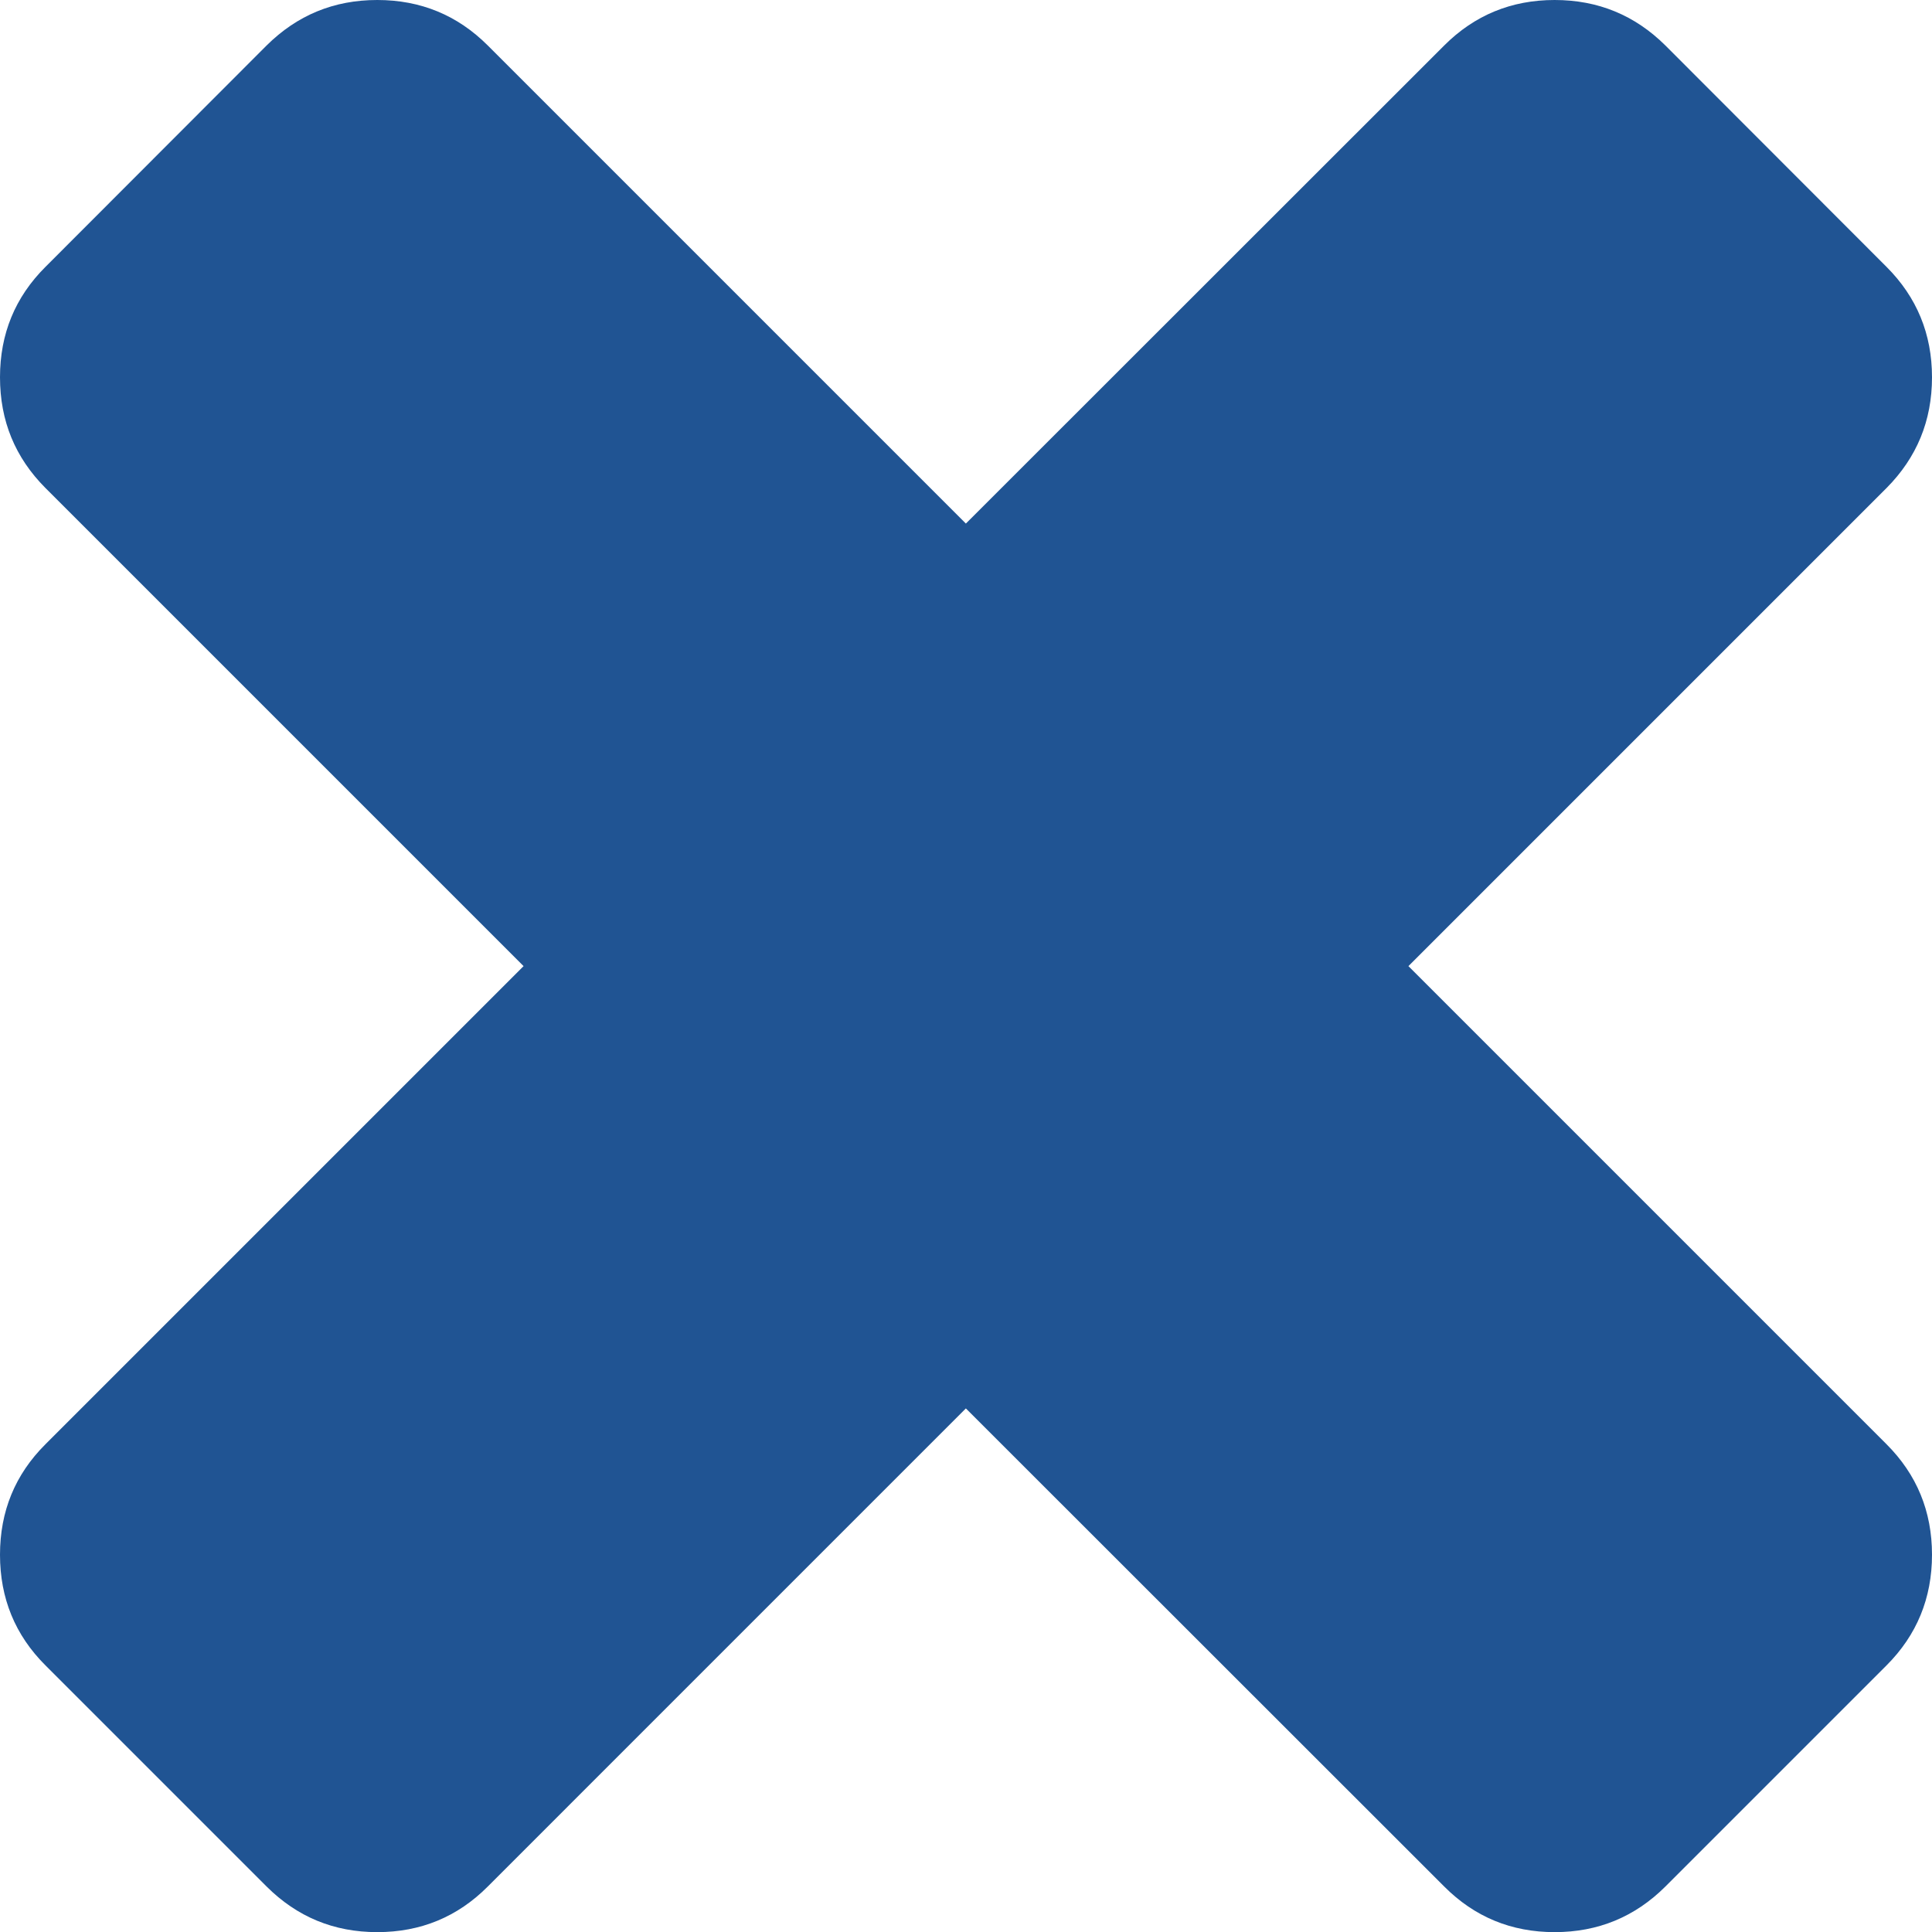
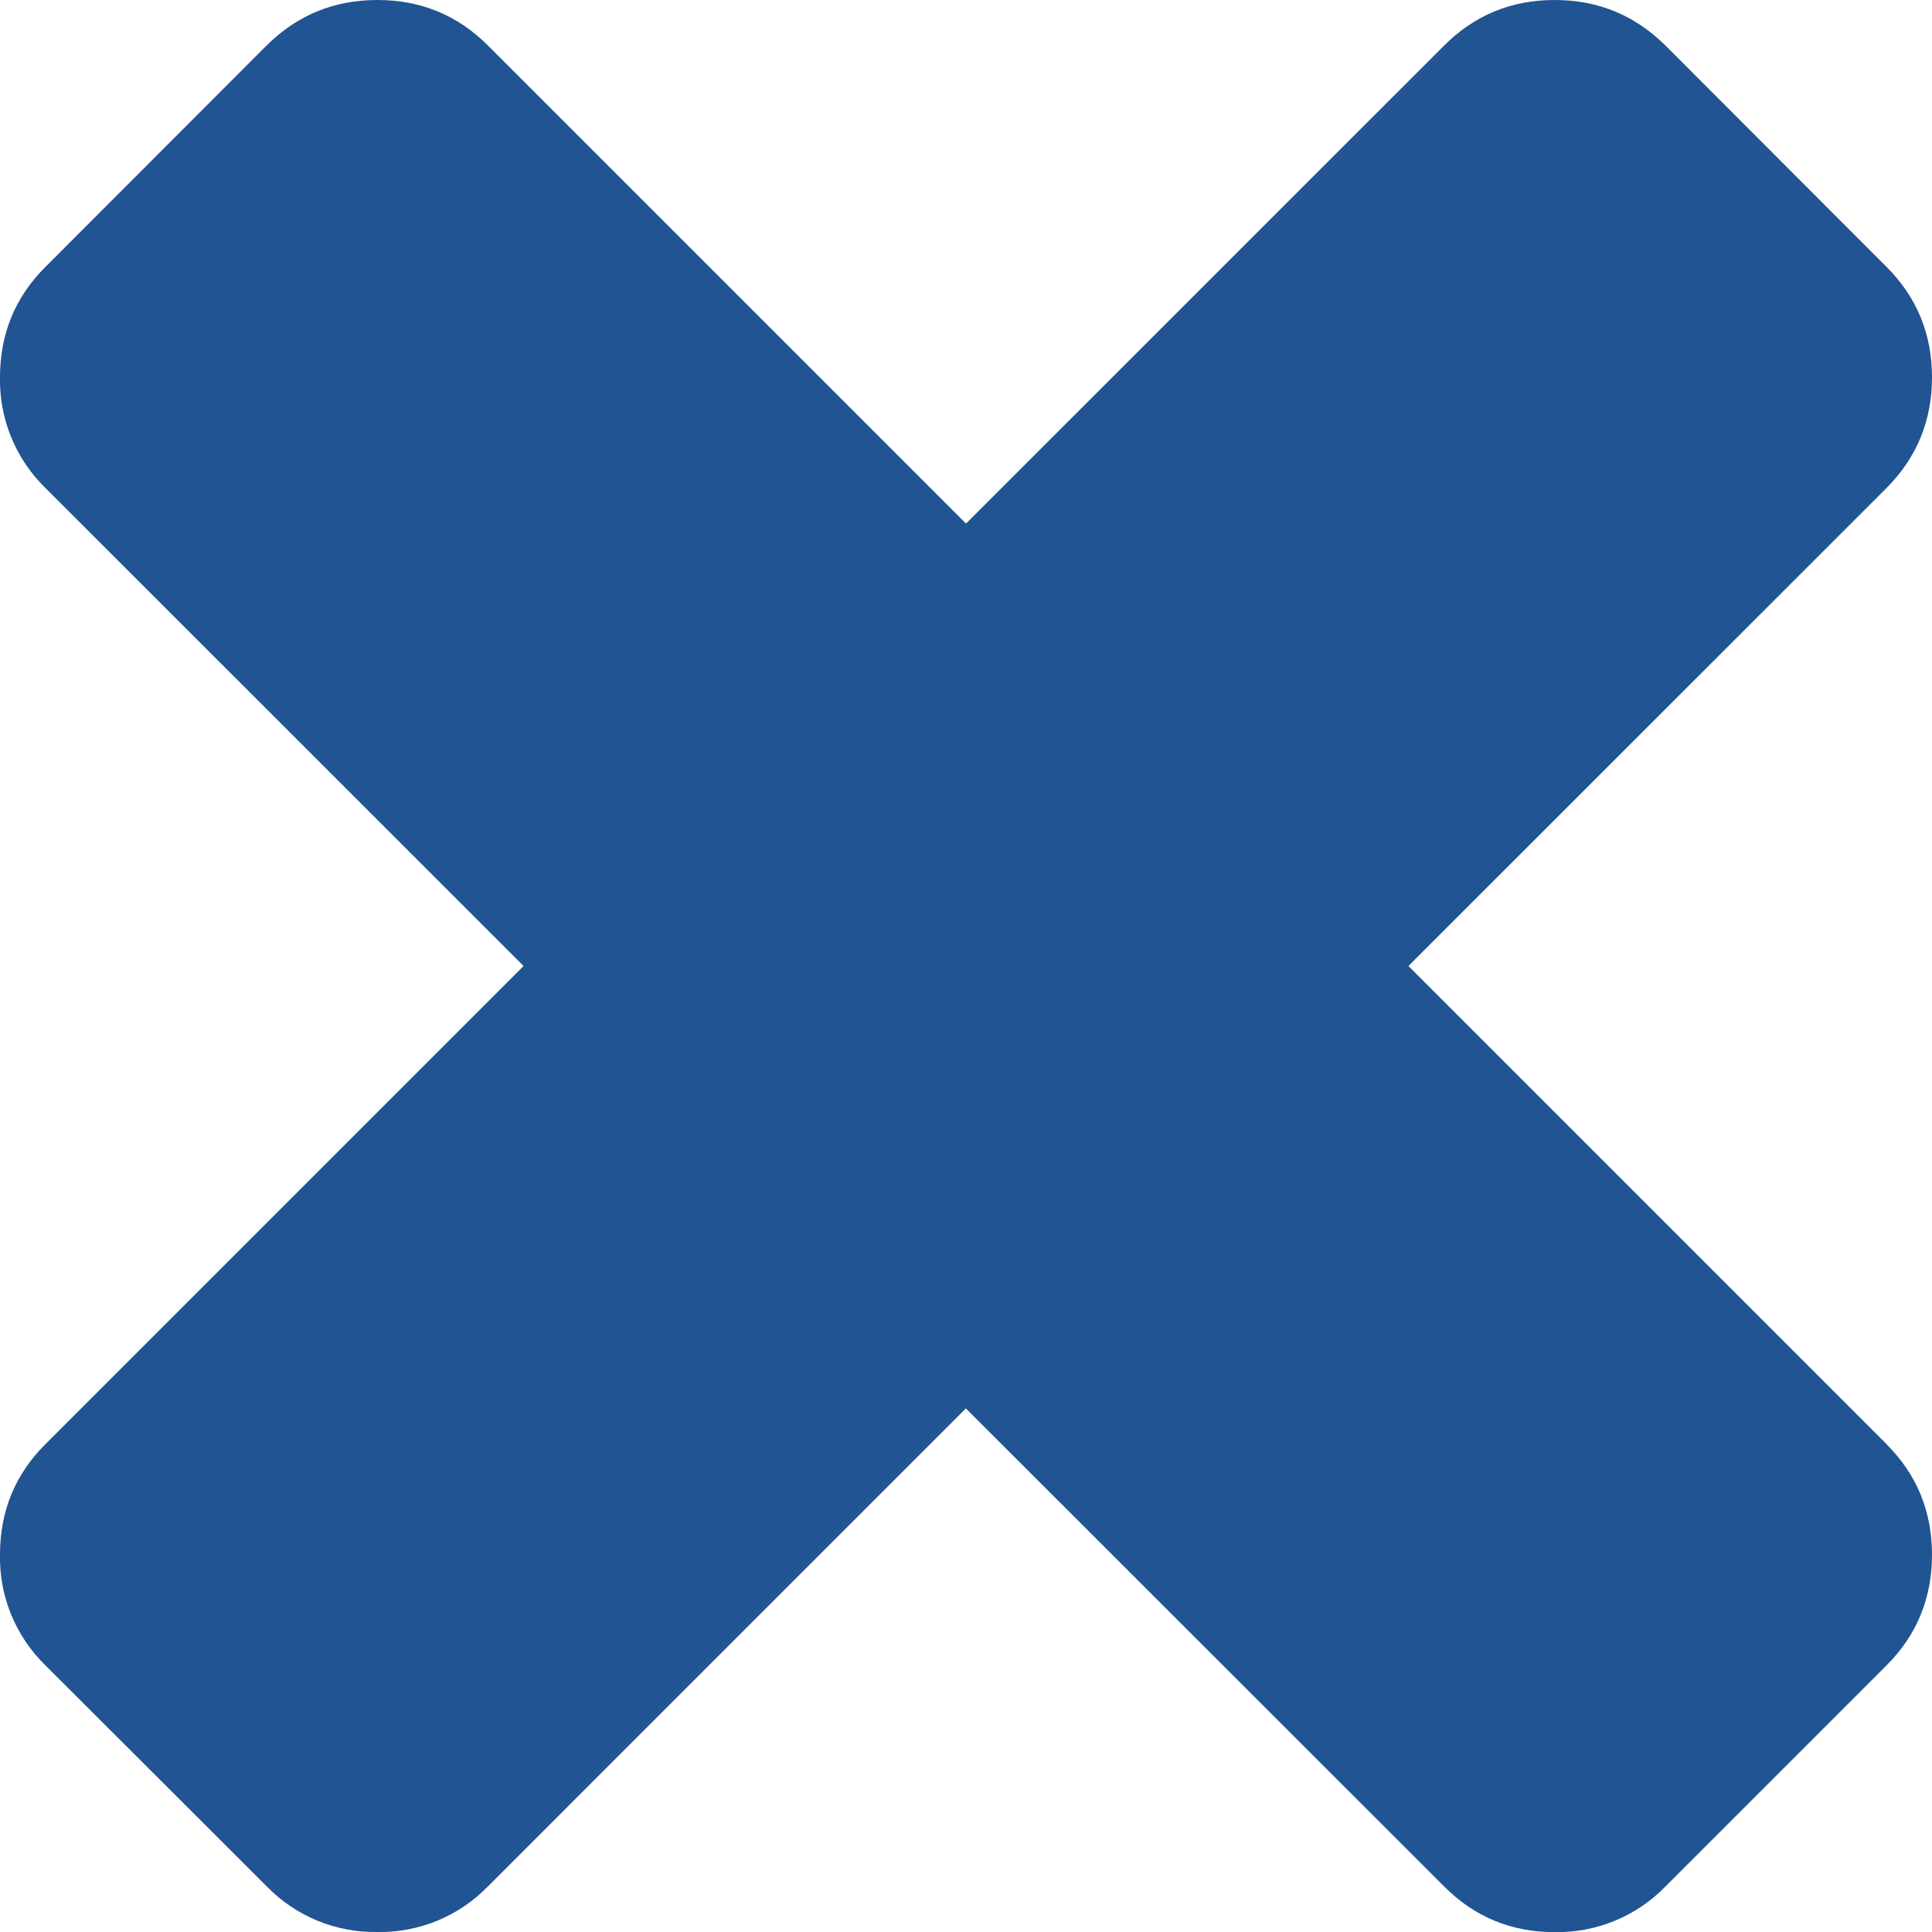
- <svg xmlns="http://www.w3.org/2000/svg" width="15px" height="15px" viewBox="0 0 15 15" version="1.1">
-   <g stroke="none" stroke-width="1" fill="none" fill-rule="evenodd">
-     <g fill="#205493">
-       <path d="M14.647,11.213 C14.882,11.448 15,11.734 15,12.071 C15,12.408 14.882,12.695 14.647,12.93 L12.93,14.647 C12.693,14.883 12.407,15.001 12.07,15.001 C11.734,15.001 11.448,14.883 11.213,14.647 L7.499,10.935 L3.787,14.647 C3.552,14.883 3.266,15.001 2.929,15.001 C2.592,15.001 2.307,14.883 2.07,14.647 L0.353,12.93 C0.117,12.695 0,12.408 0,12.071 C0,11.734 0.117,11.448 0.353,11.213 L4.065,7.501 L0.353,3.789 C0.117,3.552 0,3.267 0,2.929 C0,2.593 0.117,2.307 0.353,2.072 L2.07,0.353 C2.307,0.118 2.592,0 2.929,0 C3.266,0 3.552,0.118 3.787,0.353 L7.499,4.065 L11.213,0.353 C11.448,0.118 11.734,0 12.07,0 C12.407,0 12.693,0.118 12.93,0.353 L14.647,2.072 C14.882,2.307 15,2.593 15,2.929 C15,3.267 14.882,3.552 14.647,3.789 L10.935,7.501 L14.647,11.213 Z" />
-     </g>
-   </g>
+ <svg xmlns="http://www.w3.org/2000/svg" width="15" height="15">
+   <path d="M14.647 11.213c.235.235.353.521.353.858 0 .337-.118.624-.353.859l-1.717 1.717a1.17 1.17 0 01-.86.354c-.336 0-.622-.118-.857-.354l-3.714-3.712-3.712 3.712A1.166 1.166 0 012.93 15a1.17 1.17 0 01-.859-.354L.353 12.93A1.165 1.165 0 010 12.07c0-.337.117-.623.353-.858L4.065 7.5.353 3.789A1.168 1.168 0 010 2.929c0-.336.117-.622.353-.857L2.07.353C2.307.118 2.592 0 2.93 0c.337 0 .623.118.858.353L7.5 4.065 11.213.353c.235-.235.521-.353.857-.353.337 0 .623.118.86.353l1.717 1.719c.235.235.353.521.353.857 0 .338-.118.623-.353.86L10.935 7.5l3.712 3.712z" fill="#205493" fill-rule="evenodd" />
</svg>
